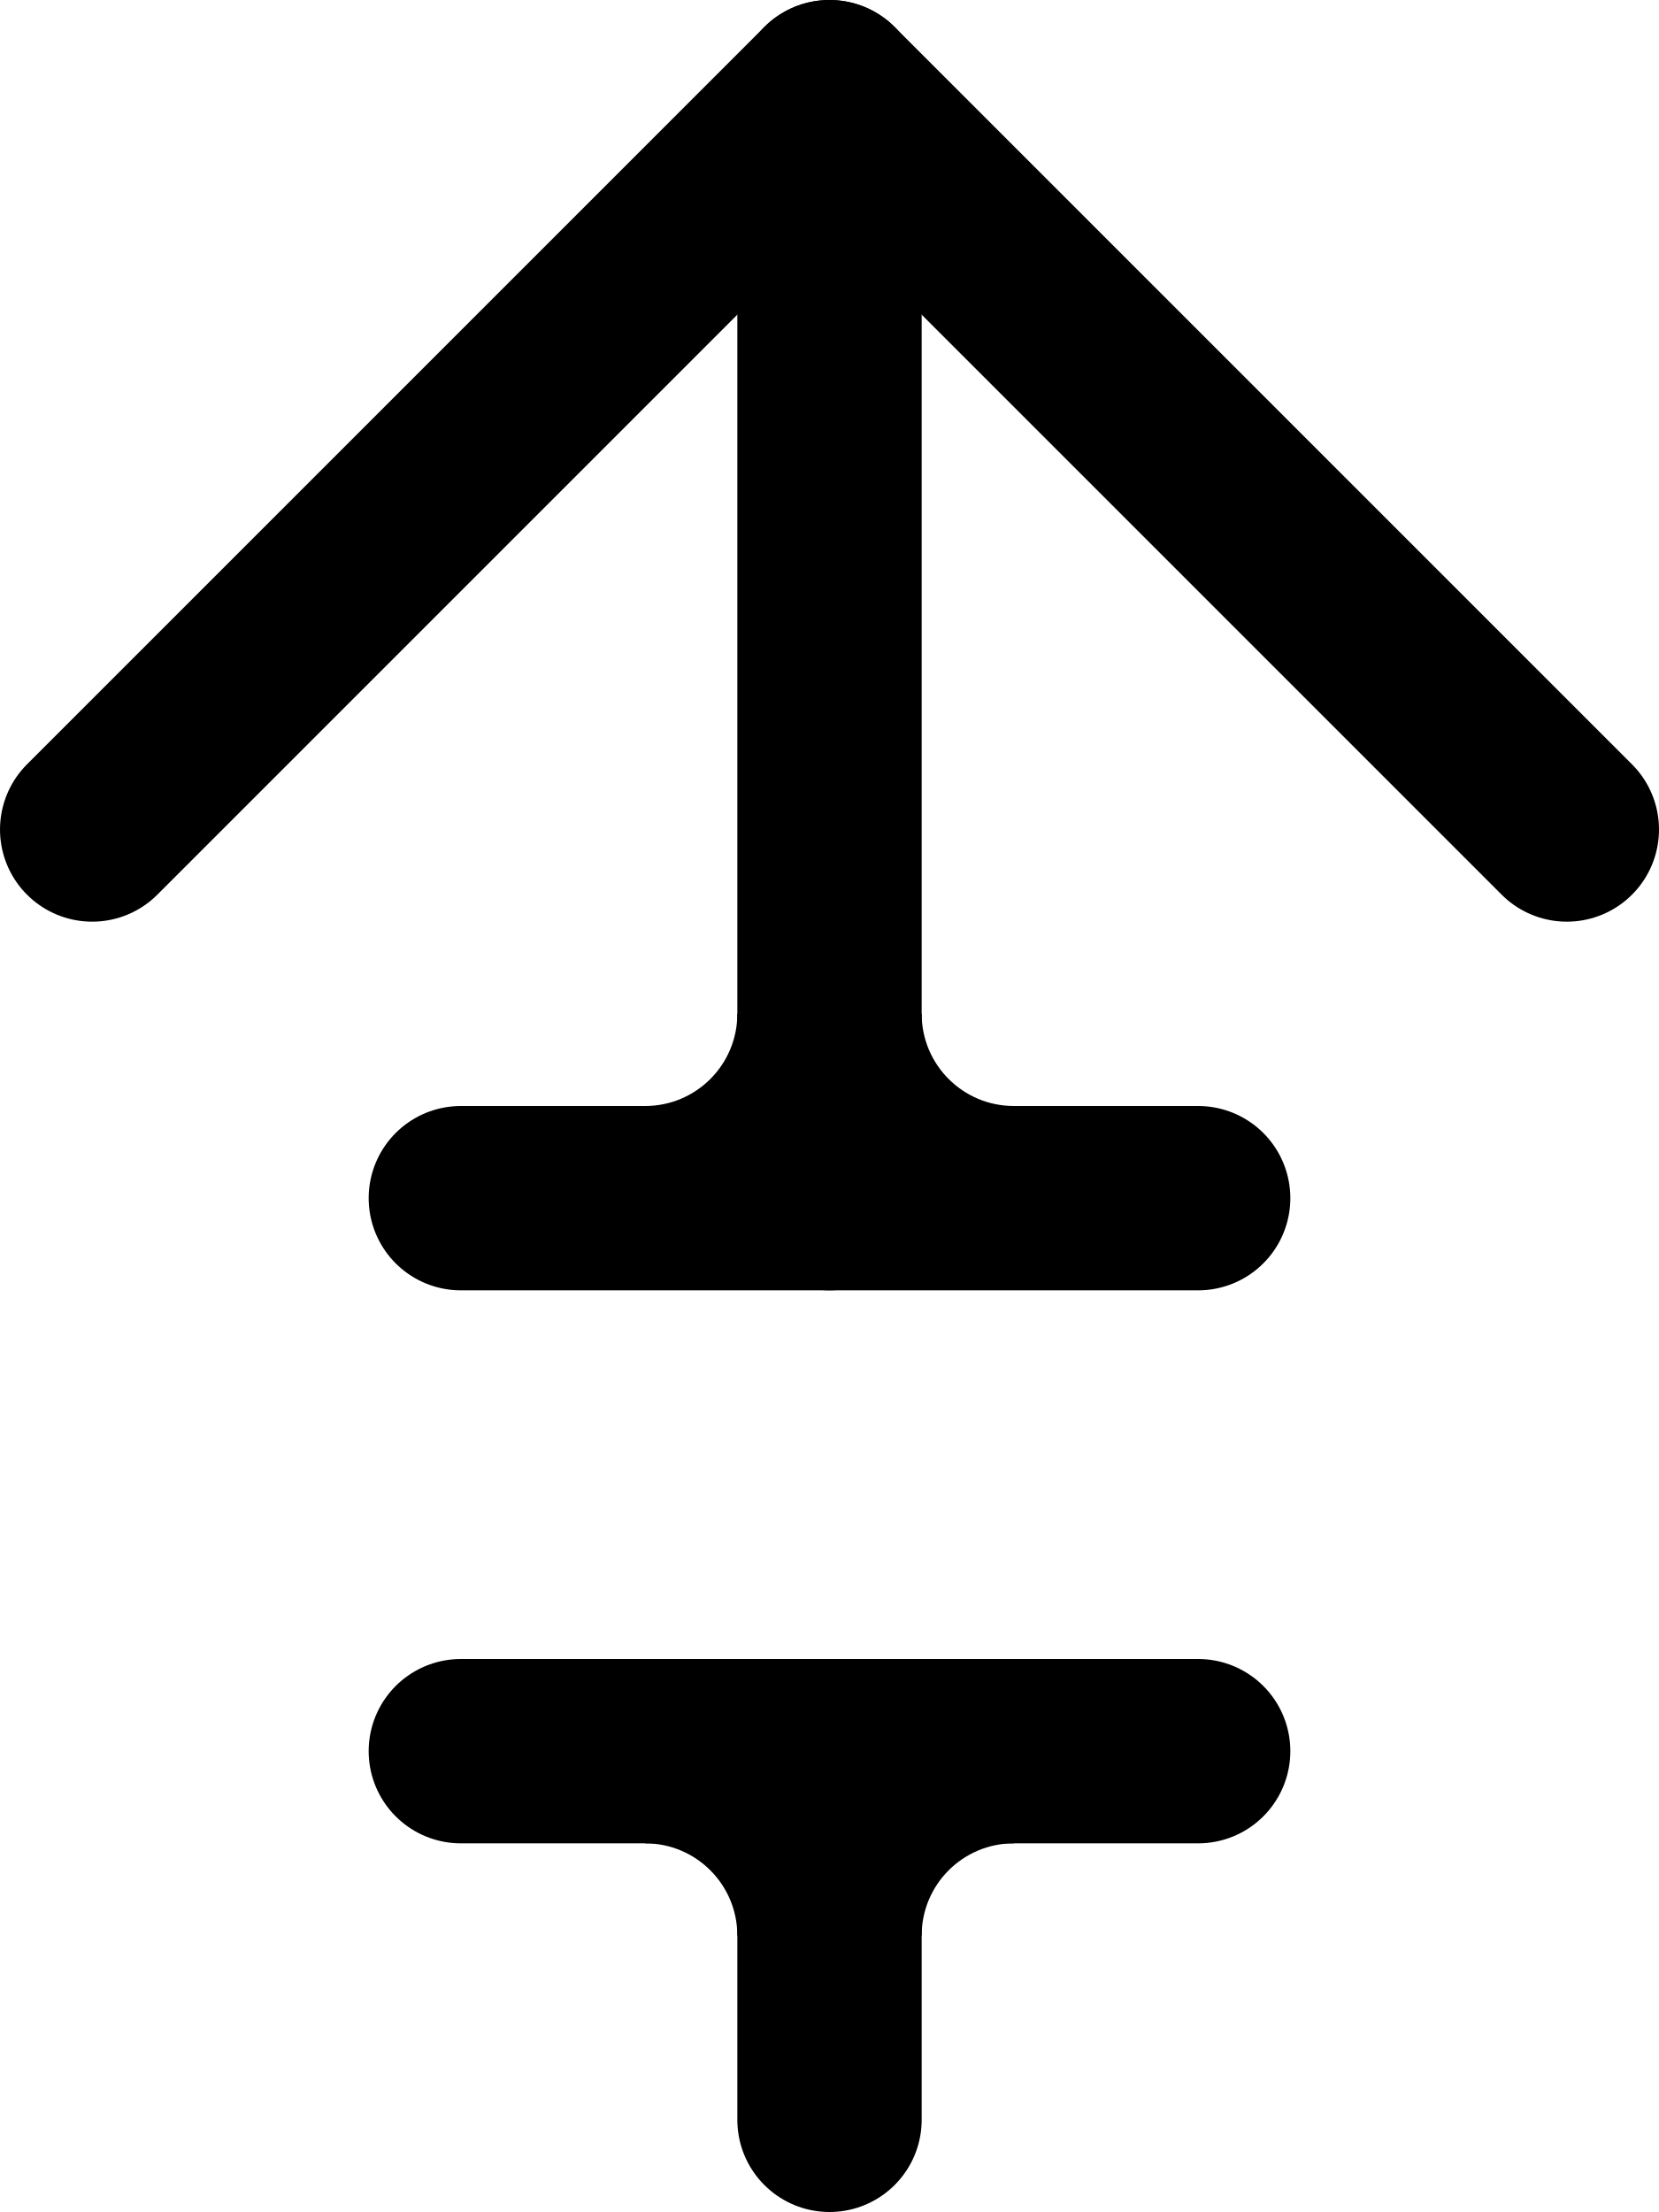
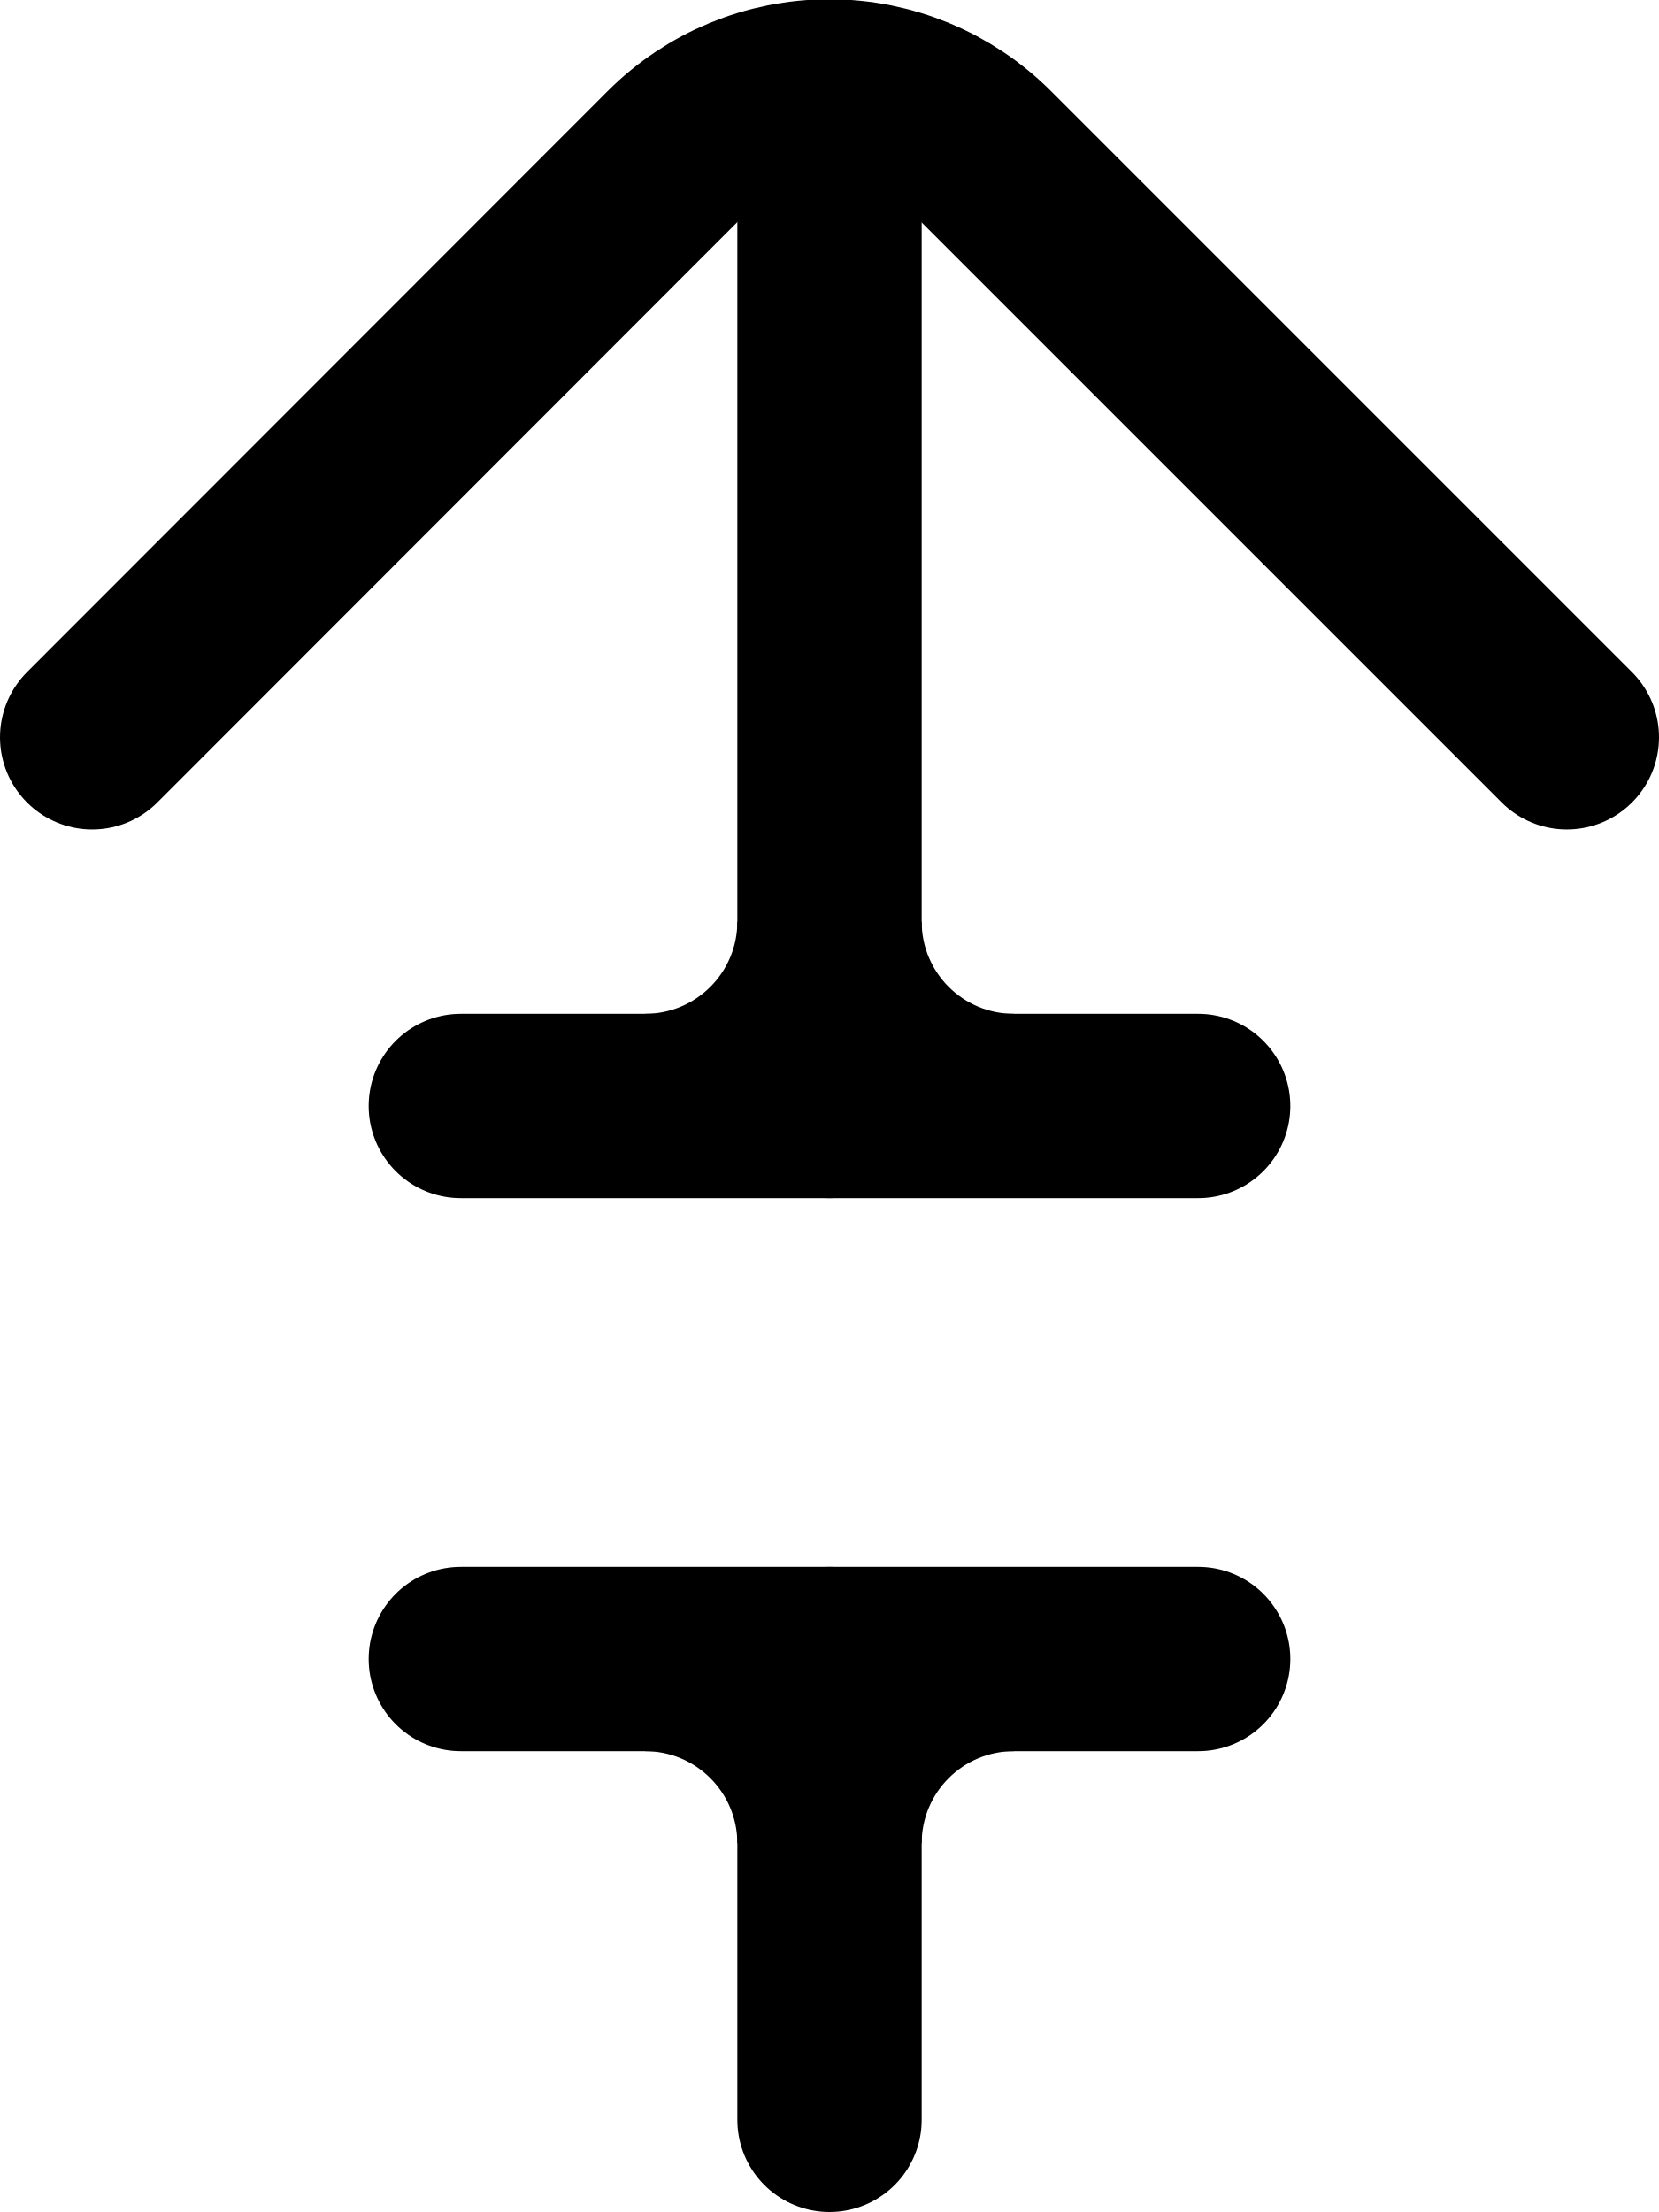
<svg xmlns="http://www.w3.org/2000/svg" width="4.5" height="6" viewBox="0 0 4.5 6" version="1.1" id="svg1">
-   <defs id="defs1" />
+   <defs id="defs1">
+     </defs>
  <g id="layer1">
-     <path style="fill:none;fill-opacity:1;stroke:#000000;stroke-width:0.5;stroke-linecap:round;stroke-linejoin:round;stroke-dasharray:none;stroke-opacity:1;paint-order:stroke fill markers" d="m 4.25,2.25 -2,-2 -2,2" id="path3" />
-     <path style="fill:none;stroke:#000000;stroke-width:0.5;stroke-linecap:round;stroke-linejoin:round;stroke-opacity:1;paint-order:fill markers stroke" d="m 2.25,0.25 v 3" id="path1" />
-     <path style="fill:#000000;stroke:#000000;stroke-width:0.5;stroke-linecap:round;stroke-linejoin:round;stroke-opacity:1;paint-order:fill markers stroke" d="m 1.25,3.25 h 2" id="path2" />
-     <path style="fill:#000000;stroke:#000000;stroke-width:0.5;stroke-linecap:round;stroke-linejoin:round;stroke-opacity:1;paint-order:fill markers stroke" d="m 1.25,4.75 h 2" id="path4" />
-     <path style="fill:#000000;stroke:#000000;stroke-width:0.5;stroke-linecap:round;stroke-linejoin:round;stroke-opacity:1;paint-order:fill markers stroke" d="m 2.25,4.75 v 1" id="path5" />
-     <path id="rect1-1-3-6-0-9" style="fill:#000000;fill-opacity:1;stroke:none;stroke-width:0.5;stroke-linecap:round;stroke-linejoin:round;stroke-opacity:1;paint-order:fill markers stroke" d="m 1.75,3.25 -1e-7,-0.25 a 0.25,0.25 0 0 0 0.25,-0.25 h 0.25 V 3 L 2.25,3.25 H 2 Z" />
-     <path id="rect1-1-3-6-0-9-6" style="fill:#000000;fill-opacity:1;stroke:none;stroke-width:0.5;stroke-linecap:round;stroke-linejoin:round;stroke-opacity:1;paint-order:fill markers stroke" d="M 2.75,3.25 2.75,3 A 0.25,0.25 0 0 1 2.5,2.75 H 2.25 V 3 l -10e-8,0.25 h 0.25 z" />
-     <path id="rect1-1-3-6-0-9-64" style="fill:#000000;fill-opacity:1;stroke:none;stroke-width:0.5;stroke-linecap:round;stroke-linejoin:round;stroke-opacity:1;paint-order:fill markers stroke" d="M 1.75,4.75 1.75,5 A 0.25,0.25 0 0 1 2,5.25 H 2.25 V 5 l 10e-8,-0.25 h -0.25 z" />
-     <path id="rect1-1-3-6-0-9-6-9" style="fill:#000000;fill-opacity:1;stroke:none;stroke-width:0.5;stroke-linecap:round;stroke-linejoin:round;stroke-opacity:1;paint-order:fill markers stroke" d="m 2.75,4.75 10e-8,0.25 a 0.25,0.25 0 0 0 -0.25,0.25 h -0.25 V 5 L 2.25,4.75 H 2.5 Z" />
+     <path style="fill:none;fill-opacity:1;stroke:#000000;stroke-width:0.5;stroke-linecap:round;stroke-linejoin:round;stroke-dasharray:none;stroke-opacity:1;paint-order:stroke fill markers" d="M 4.25,2.25 2.674,0.674 a 0.6,0.6 0 0 0 -0.849,0 L 0.25,2.25" id="path3" transform="translate(0,-0.2500985)" />
+     <path style="fill:none;stroke:#000000;stroke-width:0.5;stroke-linecap:round;stroke-linejoin:round;stroke-opacity:1;paint-order:fill markers stroke" d="M 2.25,0.25 V 3" id="path1" />
+     <path style="fill:#000000;stroke:#000000;stroke-width:0.5;stroke-linecap:round;stroke-linejoin:round;stroke-opacity:1;paint-order:fill markers stroke" d="m 1.25,3 h 2" id="path2" />
+     <path style="fill:#000000;stroke:#000000;stroke-width:0.5;stroke-linecap:round;stroke-linejoin:round;stroke-opacity:1;paint-order:fill markers stroke" d="m 1.25,4.5 h 2" id="path4" />
+     <path style="fill:#000000;stroke:#000000;stroke-width:0.5;stroke-linecap:round;stroke-linejoin:round;stroke-opacity:1;paint-order:fill markers stroke" d="M 2.25,4.5 V 5.75" id="path5" />
+     <path id="rect1-1-3-6-0-9" style="fill:#000000;fill-opacity:1;stroke:none;stroke-width:0.5;stroke-linecap:round;stroke-linejoin:round;stroke-opacity:1;paint-order:fill markers stroke" d="m 1.75,3 -1e-7,-0.25 a 0.25,0.25 0 0 0 0.25,-0.25 h 0.25 V 2.75 L 2.25,3 H 2 Z" />
+     <path id="rect1-1-3-6-0-9-6" style="fill:#000000;fill-opacity:1;stroke:none;stroke-width:0.5;stroke-linecap:round;stroke-linejoin:round;stroke-opacity:1;paint-order:fill markers stroke" d="M 2.75,3 2.75,2.75 A 0.25,0.25 0 0 1 2.5,2.5 H 2.25 v 0.25 l -10e-8,0.25 h 0.25 z" />
+     <path id="rect1-1-3-6-0-9-64" style="fill:#000000;fill-opacity:1;stroke:none;stroke-width:0.5;stroke-linecap:round;stroke-linejoin:round;stroke-opacity:1;paint-order:fill markers stroke" d="M 1.75,4.5 1.75,4.75 A 0.25,0.25 0 0 1 2,5 H 2.25 V 4.75 l 10e-8,-0.25 h -0.25 z" />
+     <path id="rect1-1-3-6-0-9-6-9" style="fill:#000000;fill-opacity:1;stroke:none;stroke-width:0.5;stroke-linecap:round;stroke-linejoin:round;stroke-opacity:1;paint-order:fill markers stroke" d="m 2.75,4.5 10e-8,0.25 a 0.25,0.25 0 0 0 -0.25,0.25 h -0.25 V 4.75 L 2.25,4.5 H 2.5 Z" />
  </g>
</svg>
